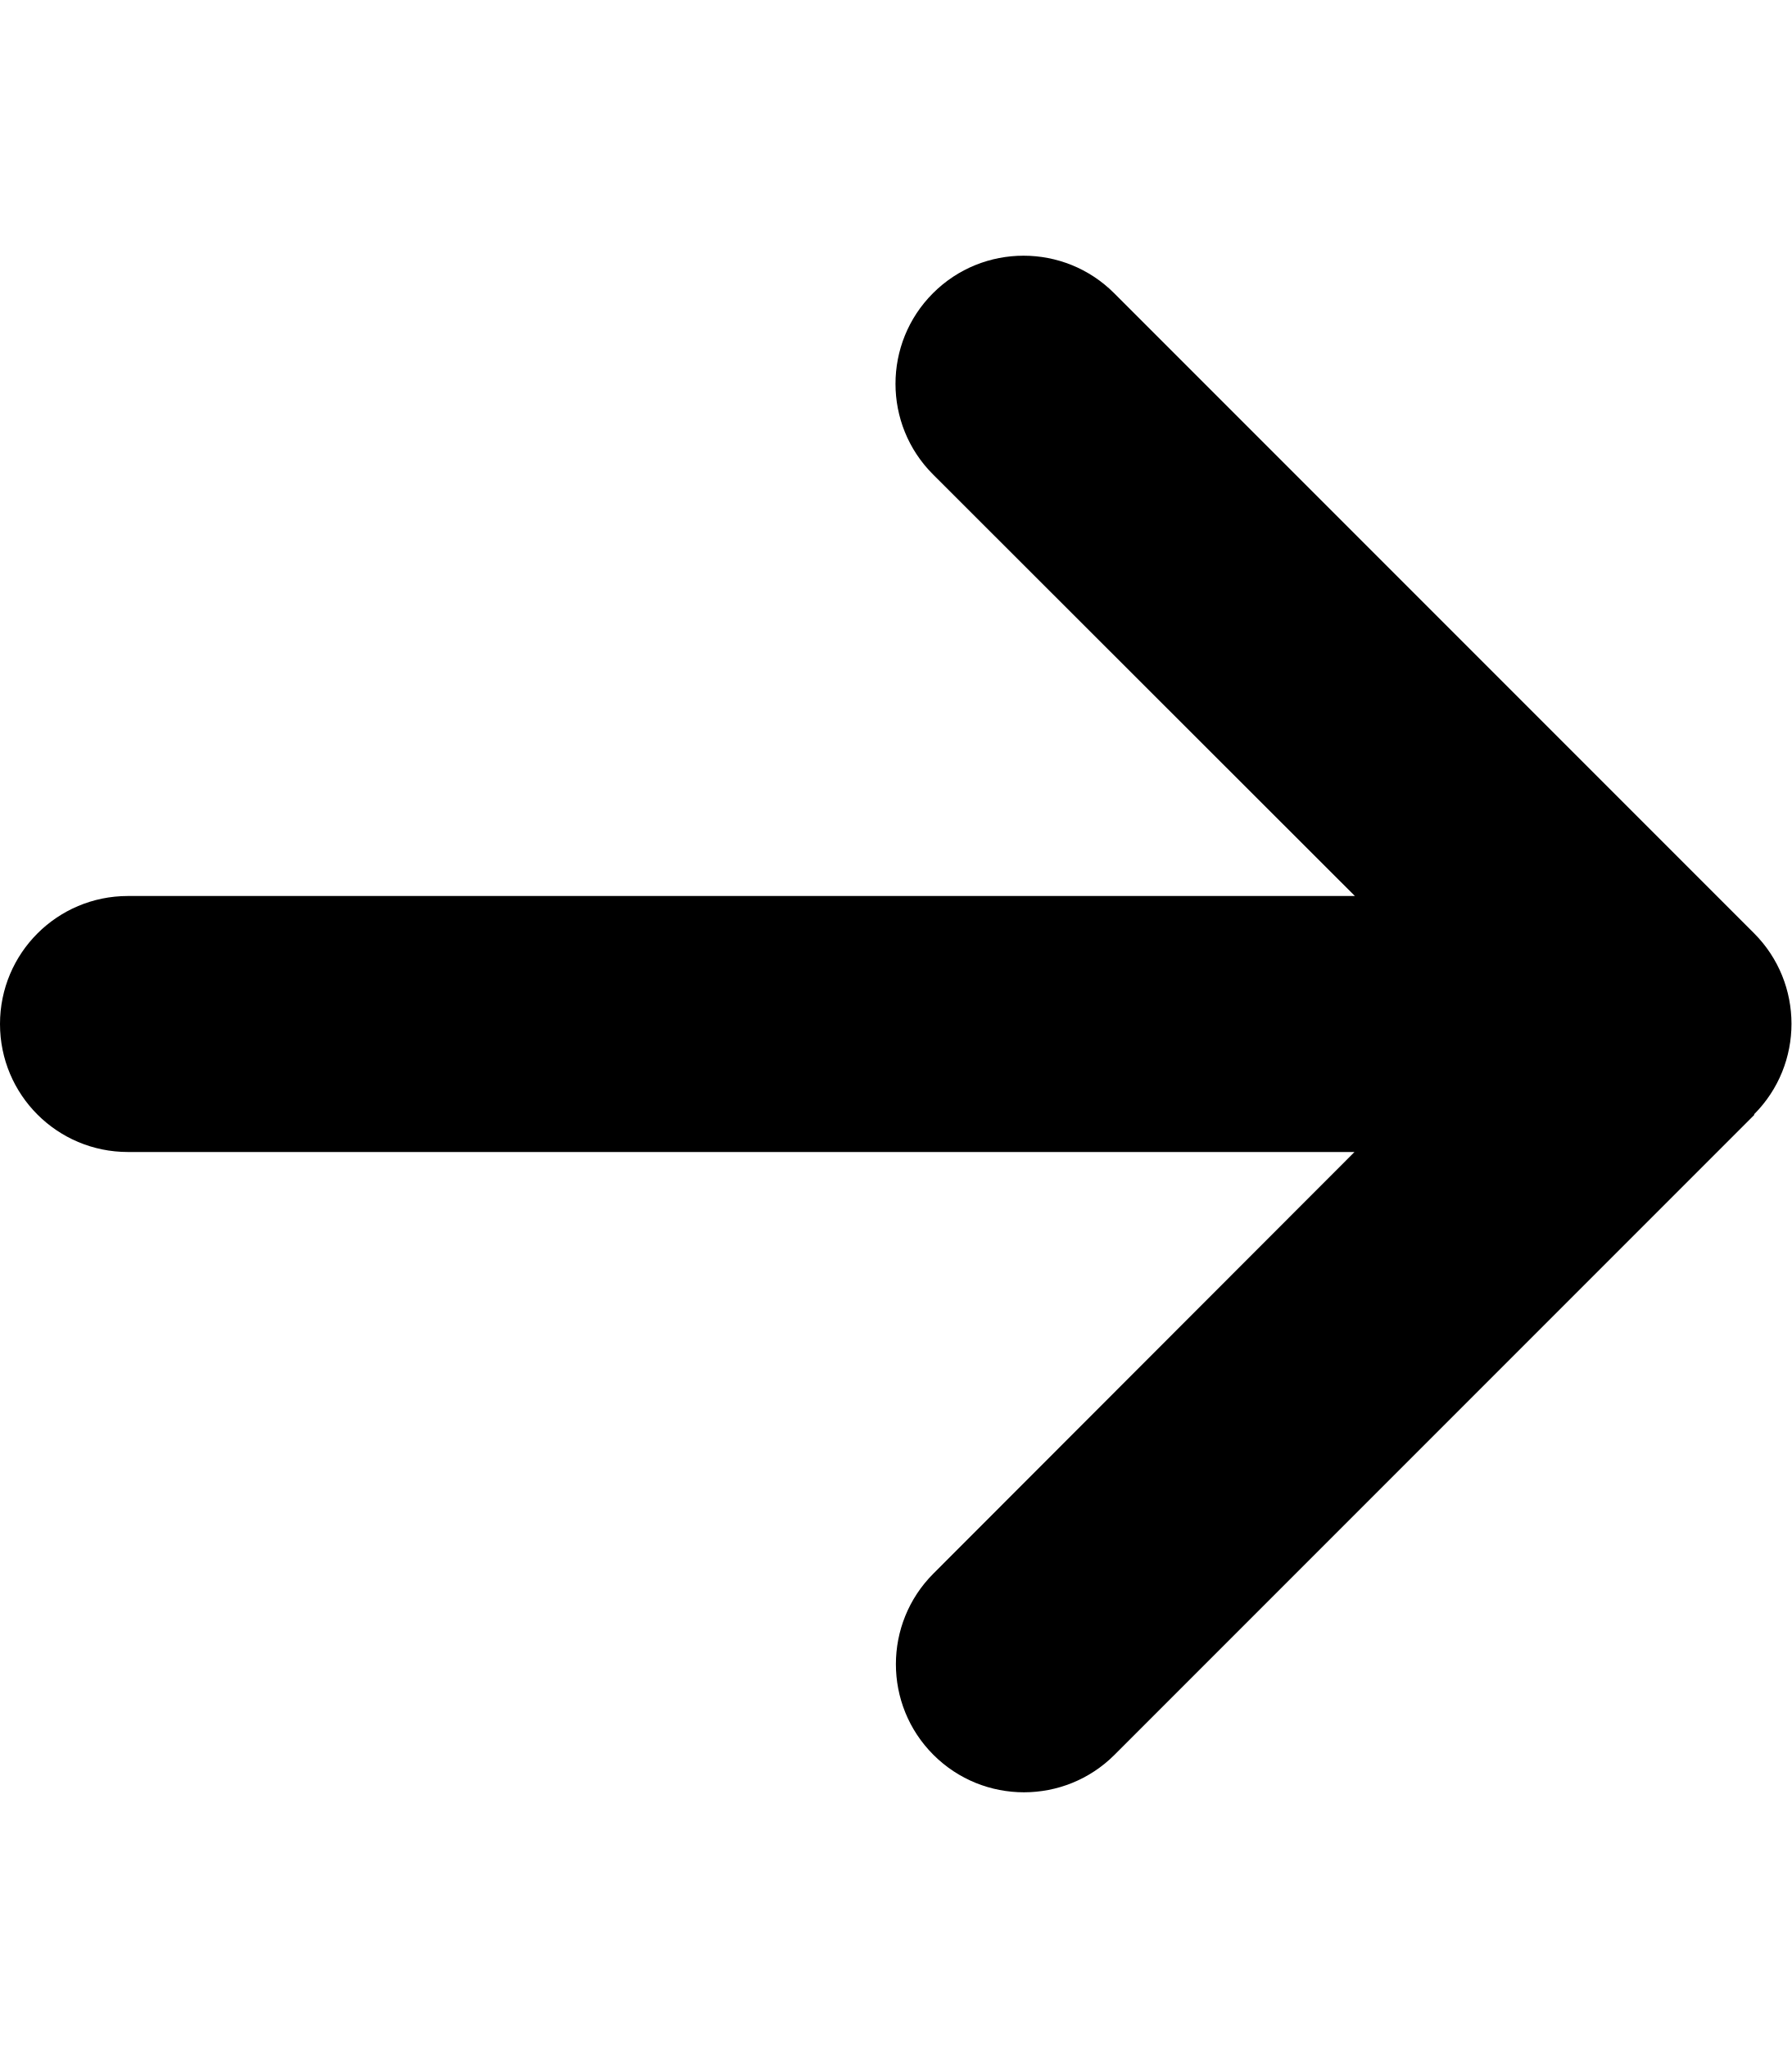
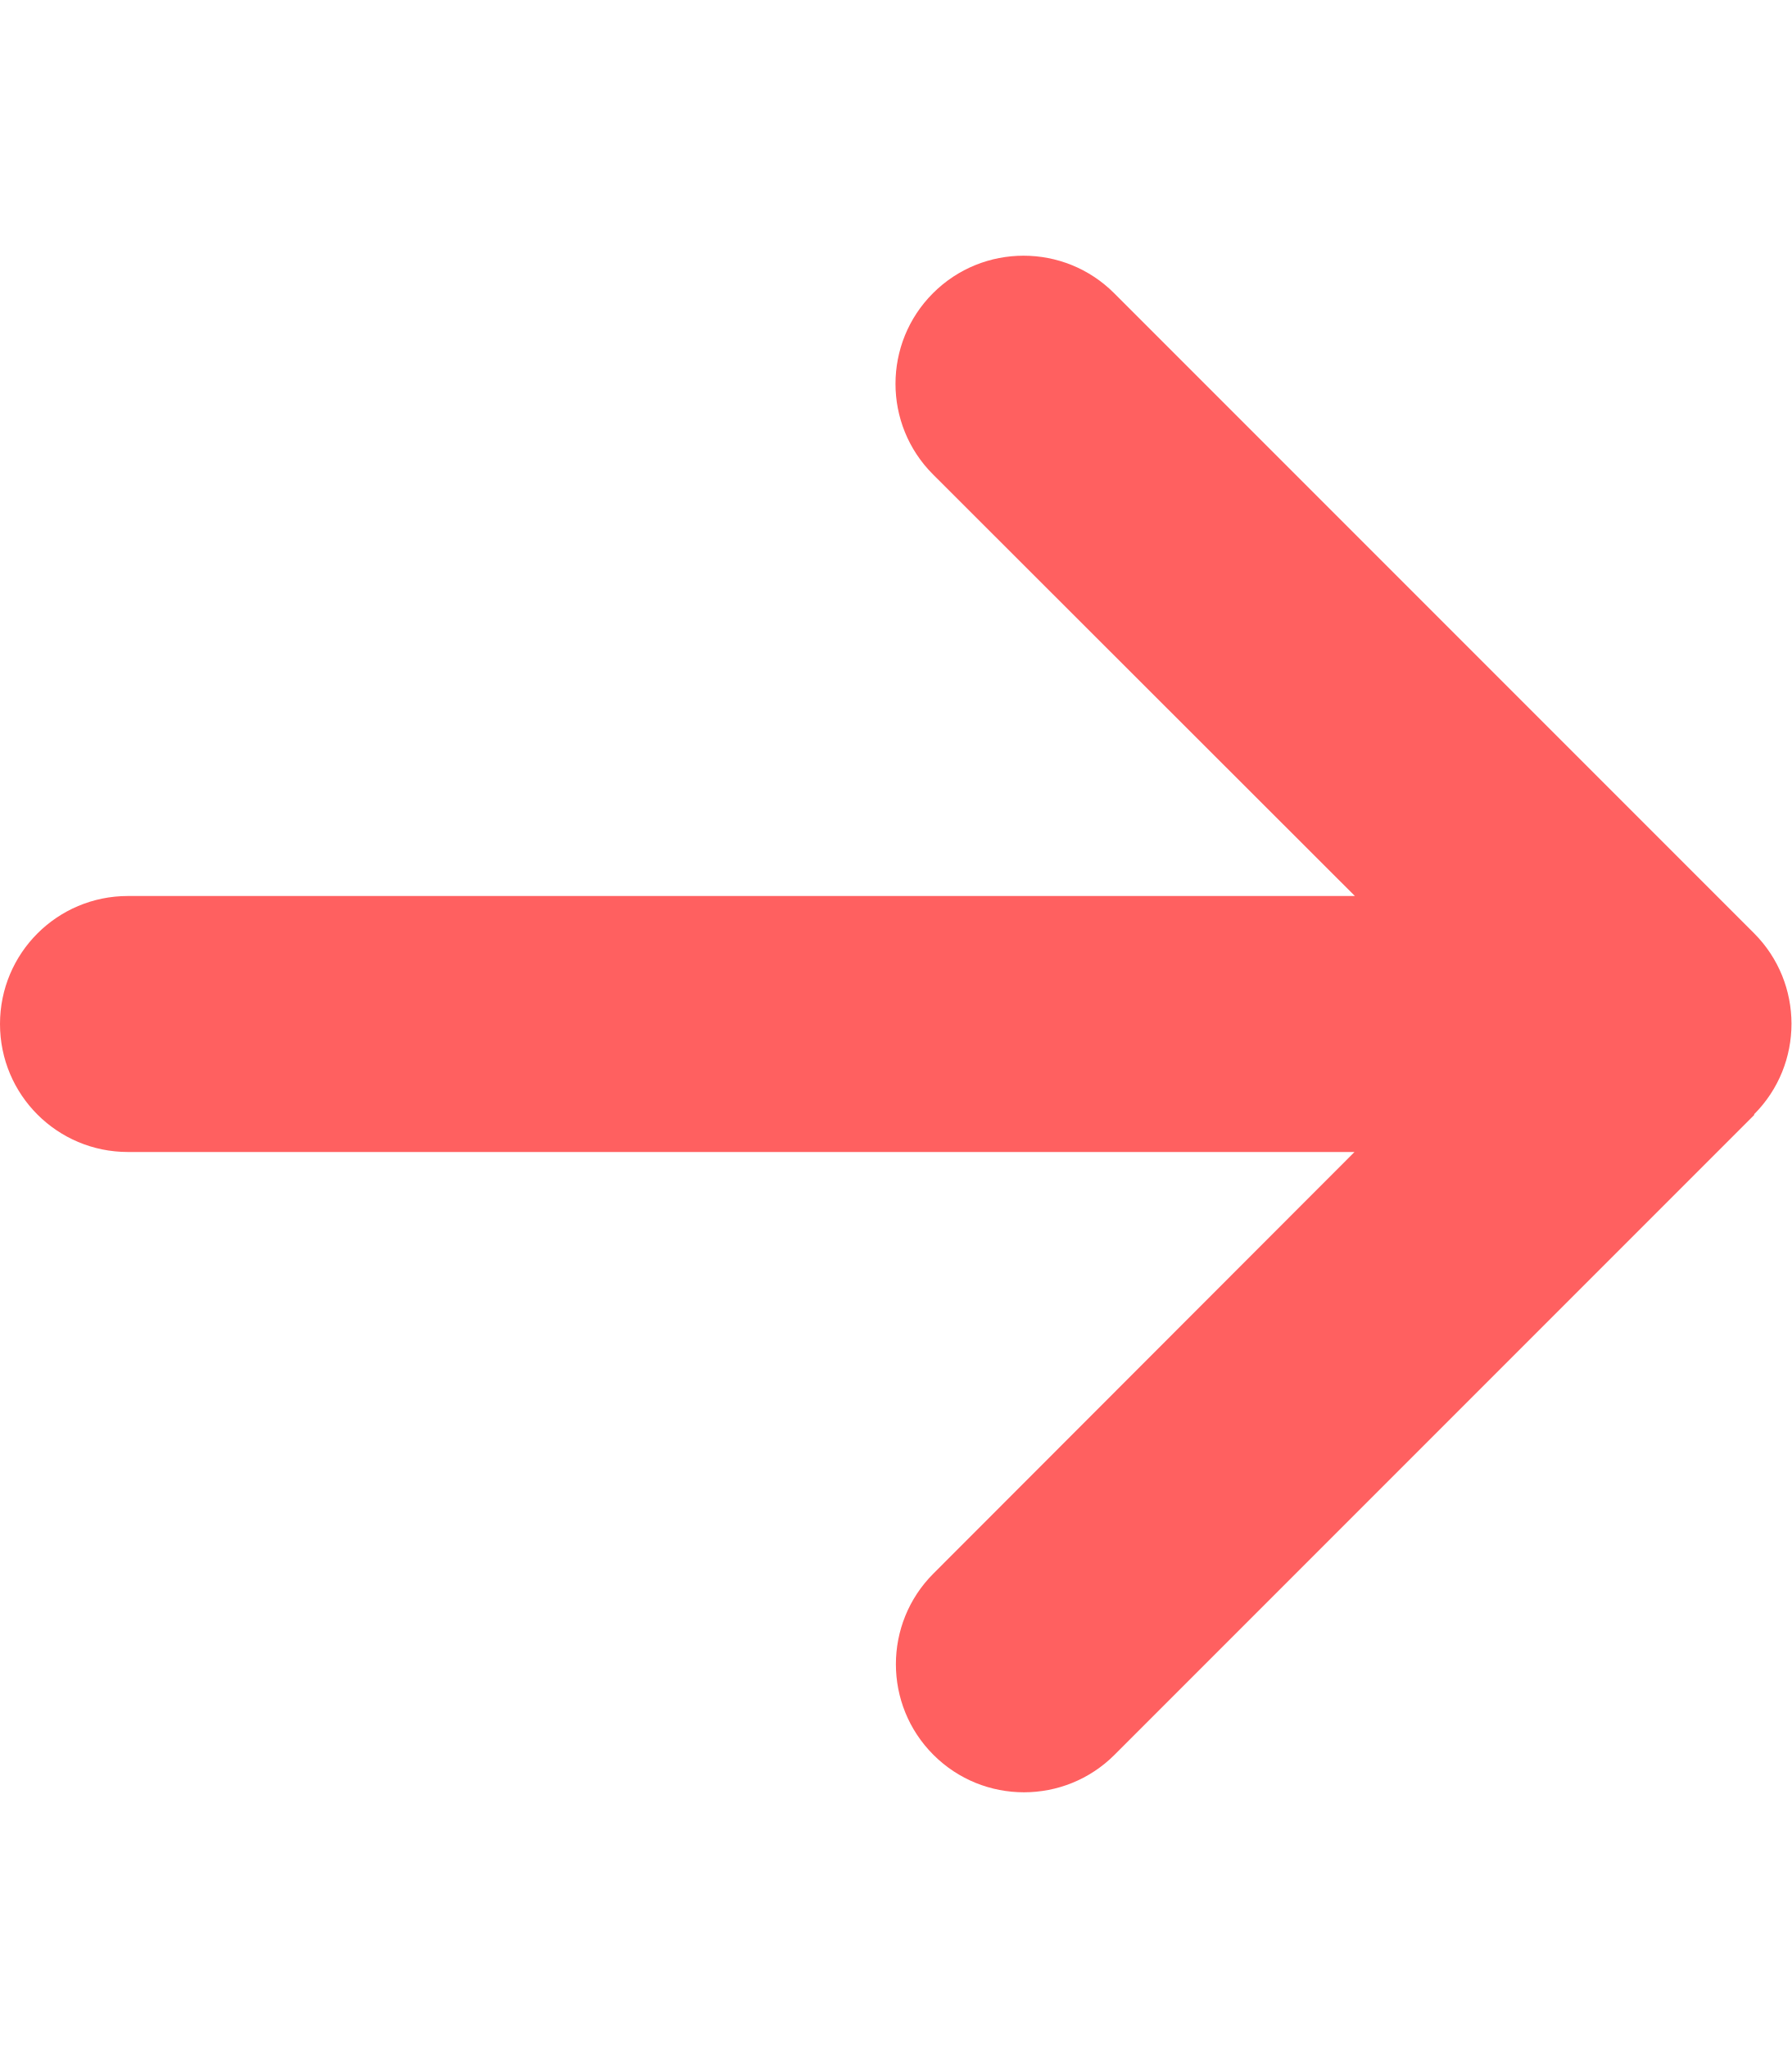
<svg xmlns="http://www.w3.org/2000/svg" viewBox="0 0 448 512">
-   <path fill="#00000" d="M438.6 278.6c12.5-12.5 12.5-32.8 0-45.3l-160-160c-12.5-12.5-32.8-12.5-45.3 0s-12.5 32.8 0 45.3L338.8 224 32 224c-17.7 0-32 14.3-32 32s14.3 32 32 32l306.7 0L233.4 393.4c-12.5 12.5-12.5 32.8 0 45.3s32.8 12.5 45.3 0l160-160z" />
+   <path fill="#FF6060" d="M438.6 278.6c12.5-12.5 12.5-32.8 0-45.3l-160-160c-12.5-12.5-32.8-12.5-45.3 0s-12.5 32.8 0 45.3L338.8 224 32 224c-17.7 0-32 14.3-32 32s14.3 32 32 32l306.7 0L233.4 393.4c-12.5 12.5-12.5 32.8 0 45.3s32.8 12.5 45.3 0l160-160z" />
</svg>
